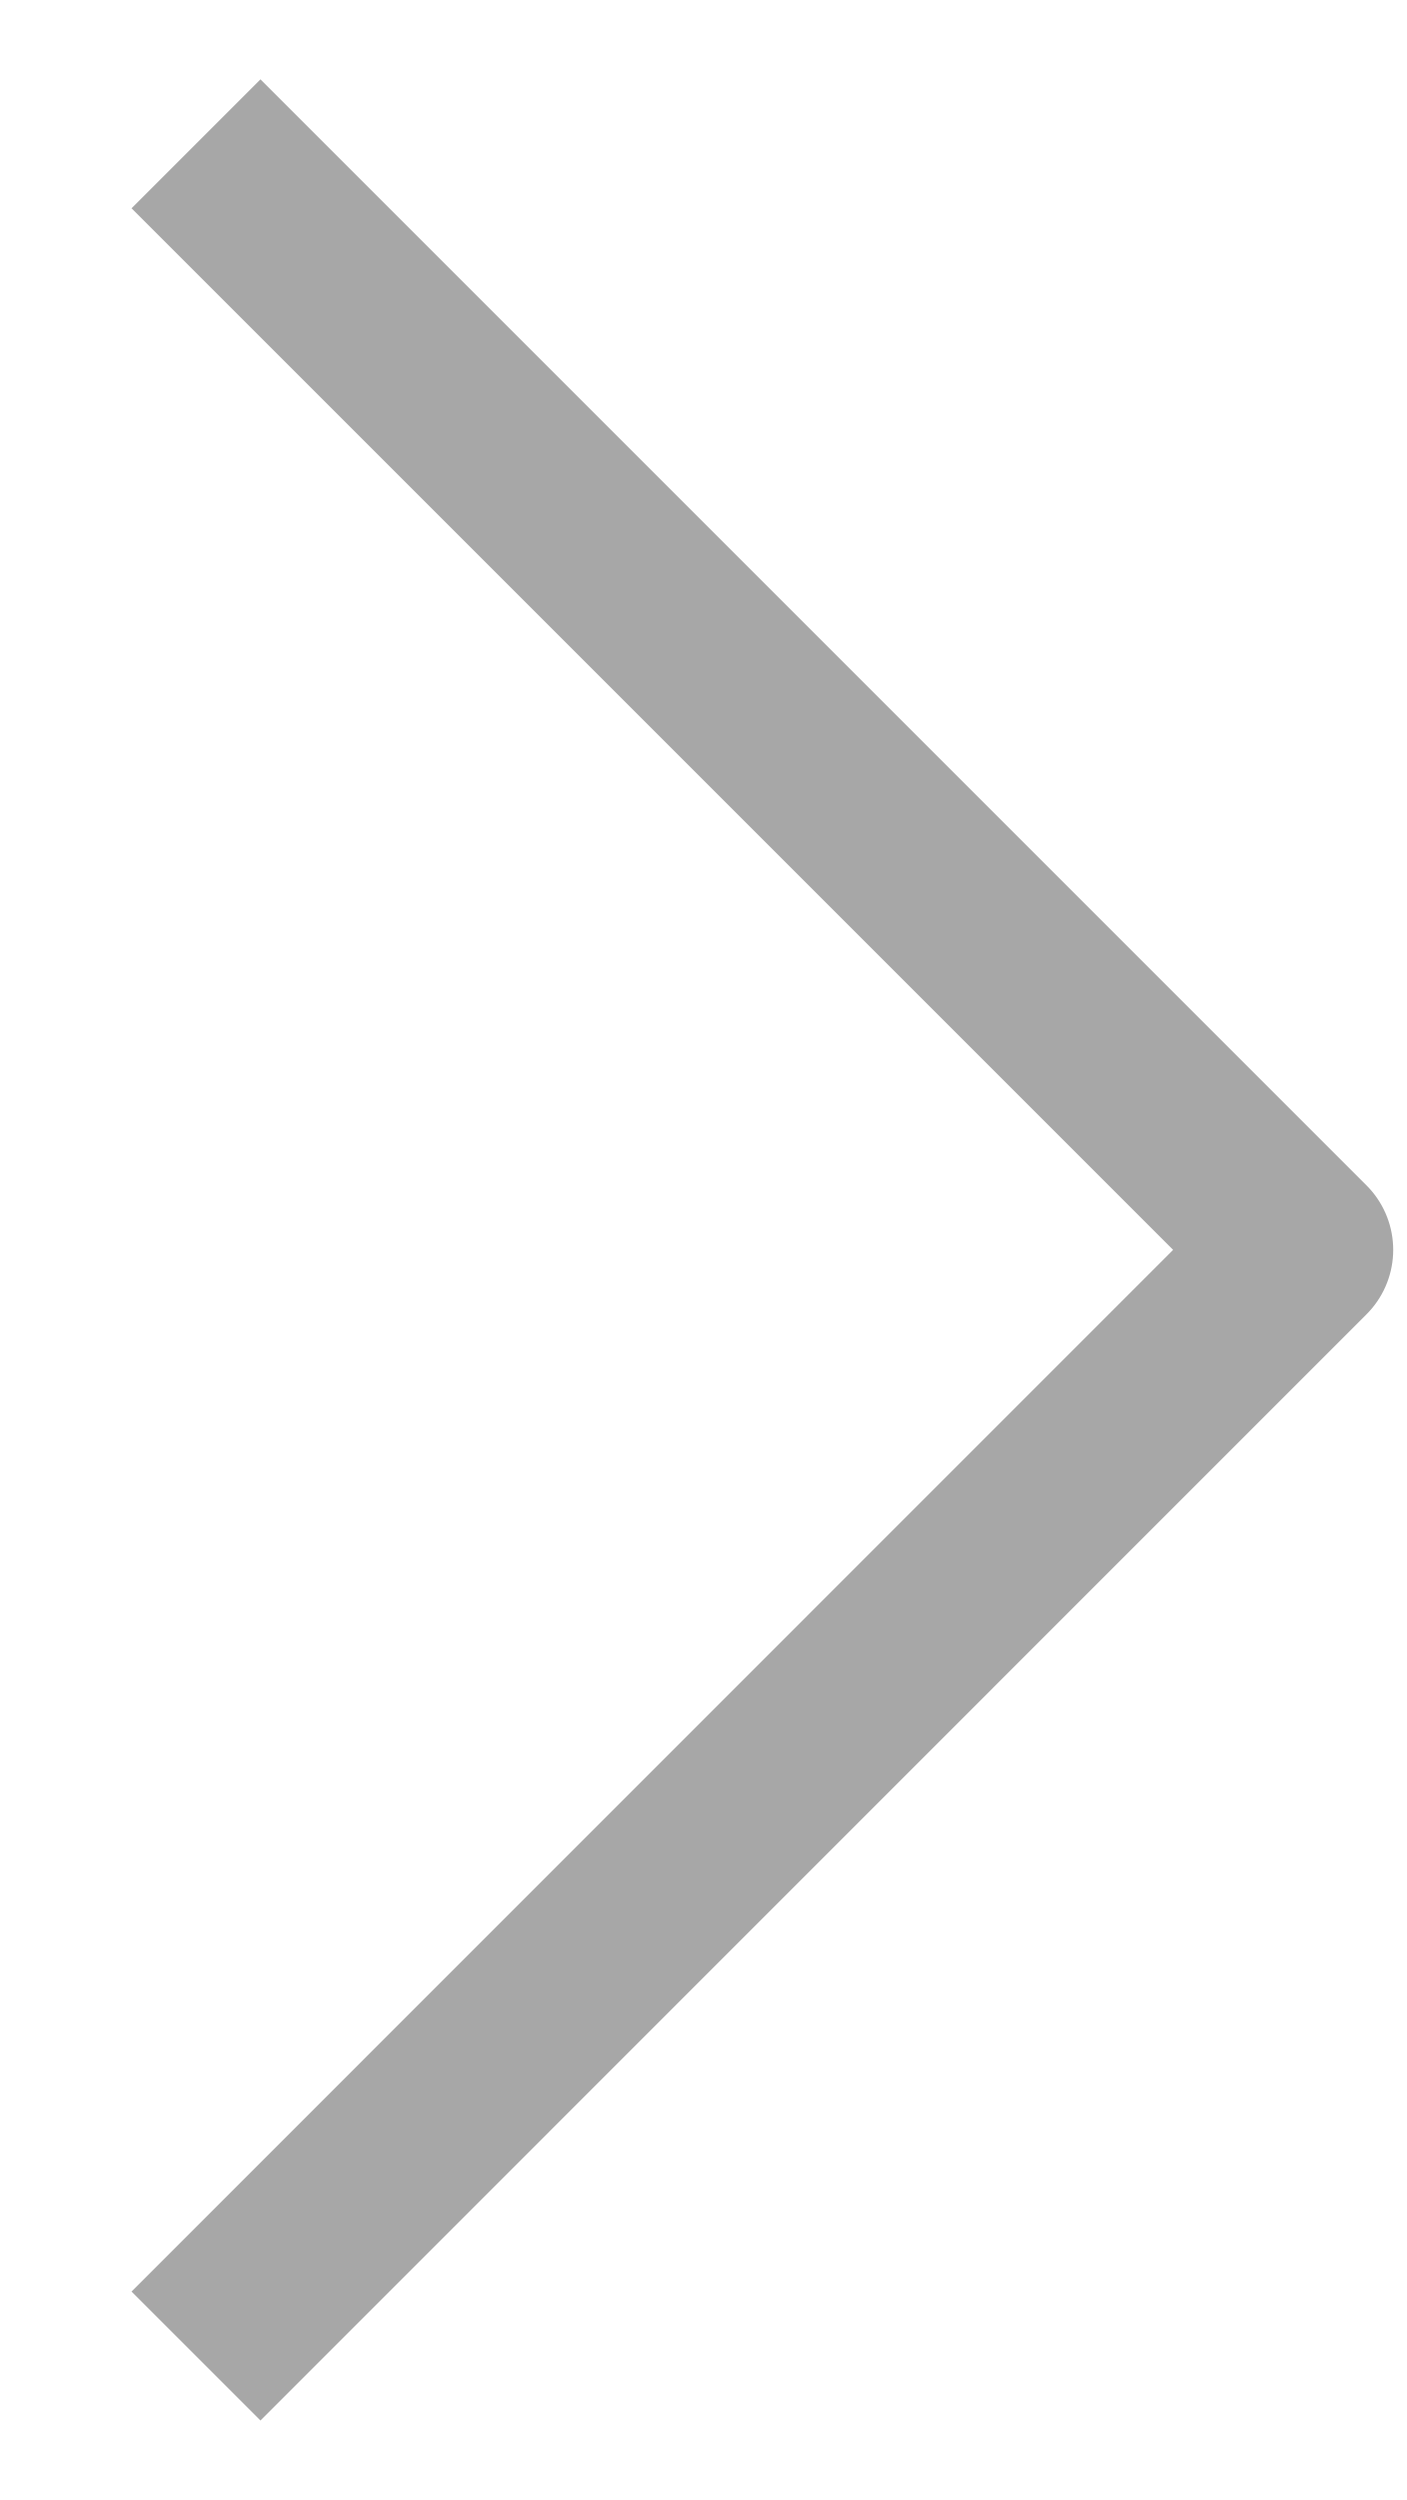
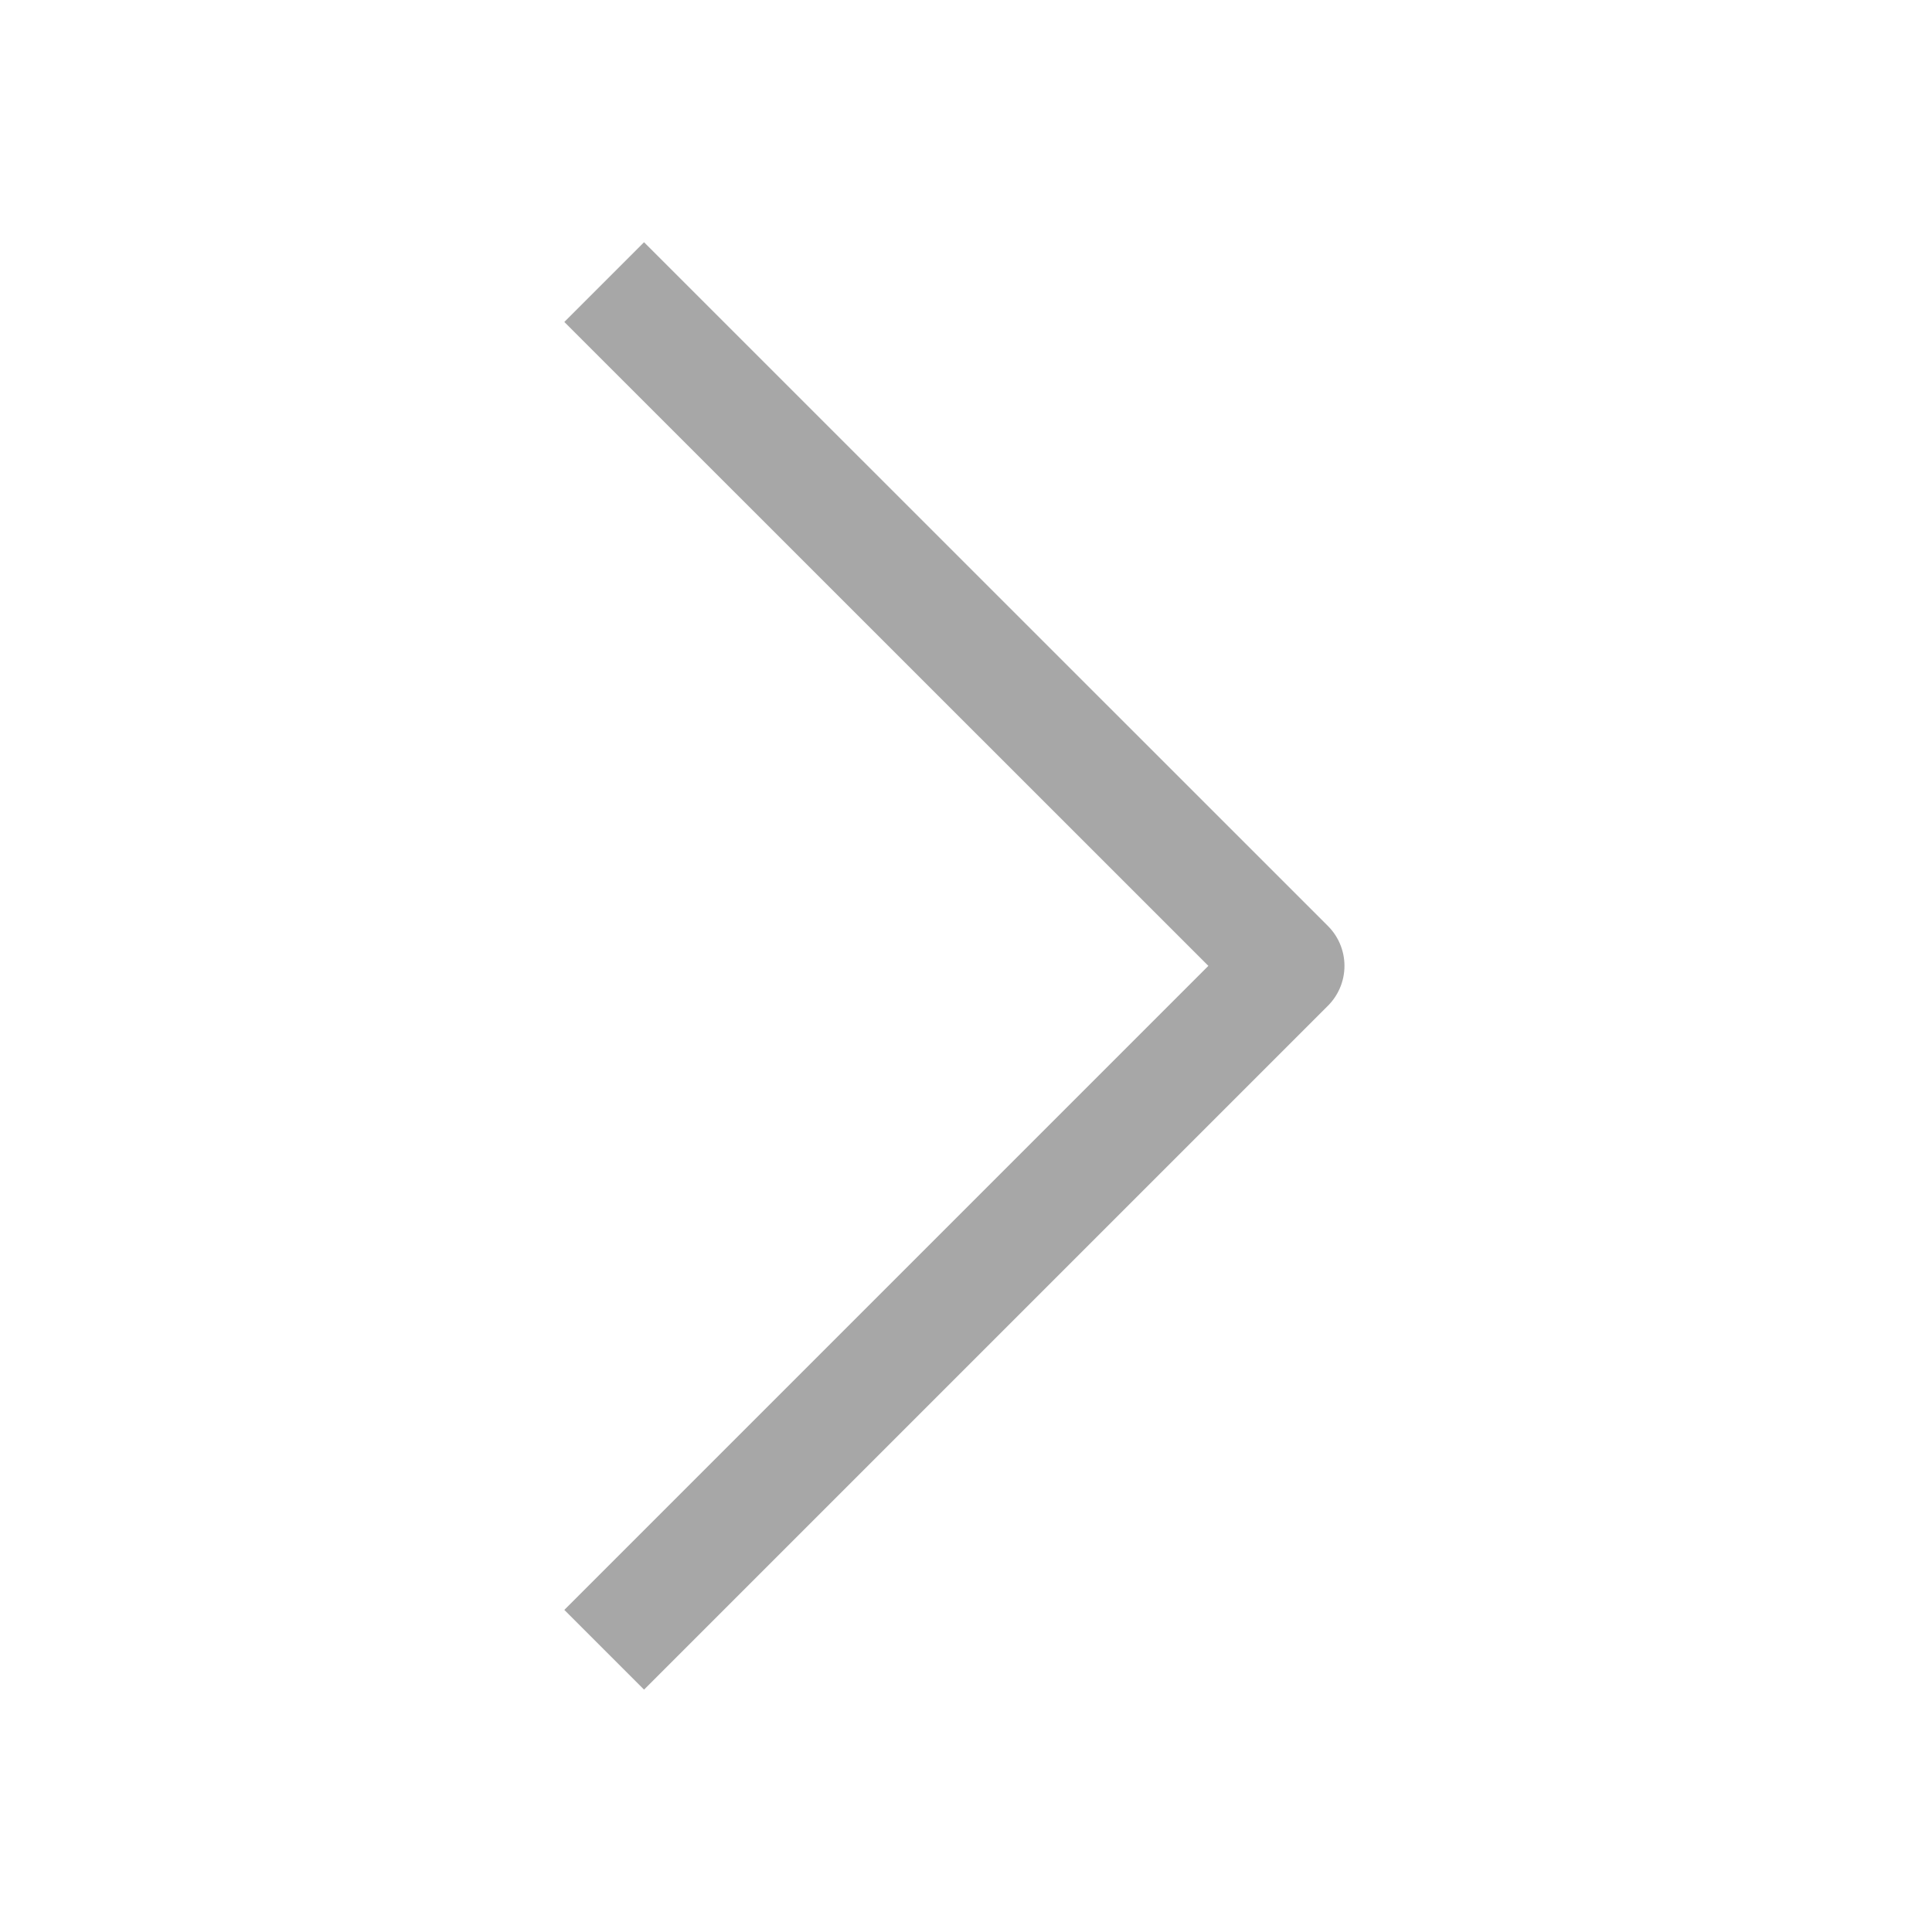
- <svg xmlns="http://www.w3.org/2000/svg" width="9" height="16" viewBox="0 0 9 16" fill="none">
-   <path d="M1.667 1.333L8.333 7.999L1.667 14.666" stroke="#A7A7A7" stroke-width="1.167" stroke-linecap="square" stroke-linejoin="round" />
+ <svg xmlns="http://www.w3.org/2000/svg" width="14" height="14" viewBox="0 0 14 14" fill="none">
+   <path d="M4.667 2.333L9.334 6.999L4.667 11.666" stroke="#A7A7A7" stroke-width="0.817" stroke-linecap="square" stroke-linejoin="round" />
</svg>
